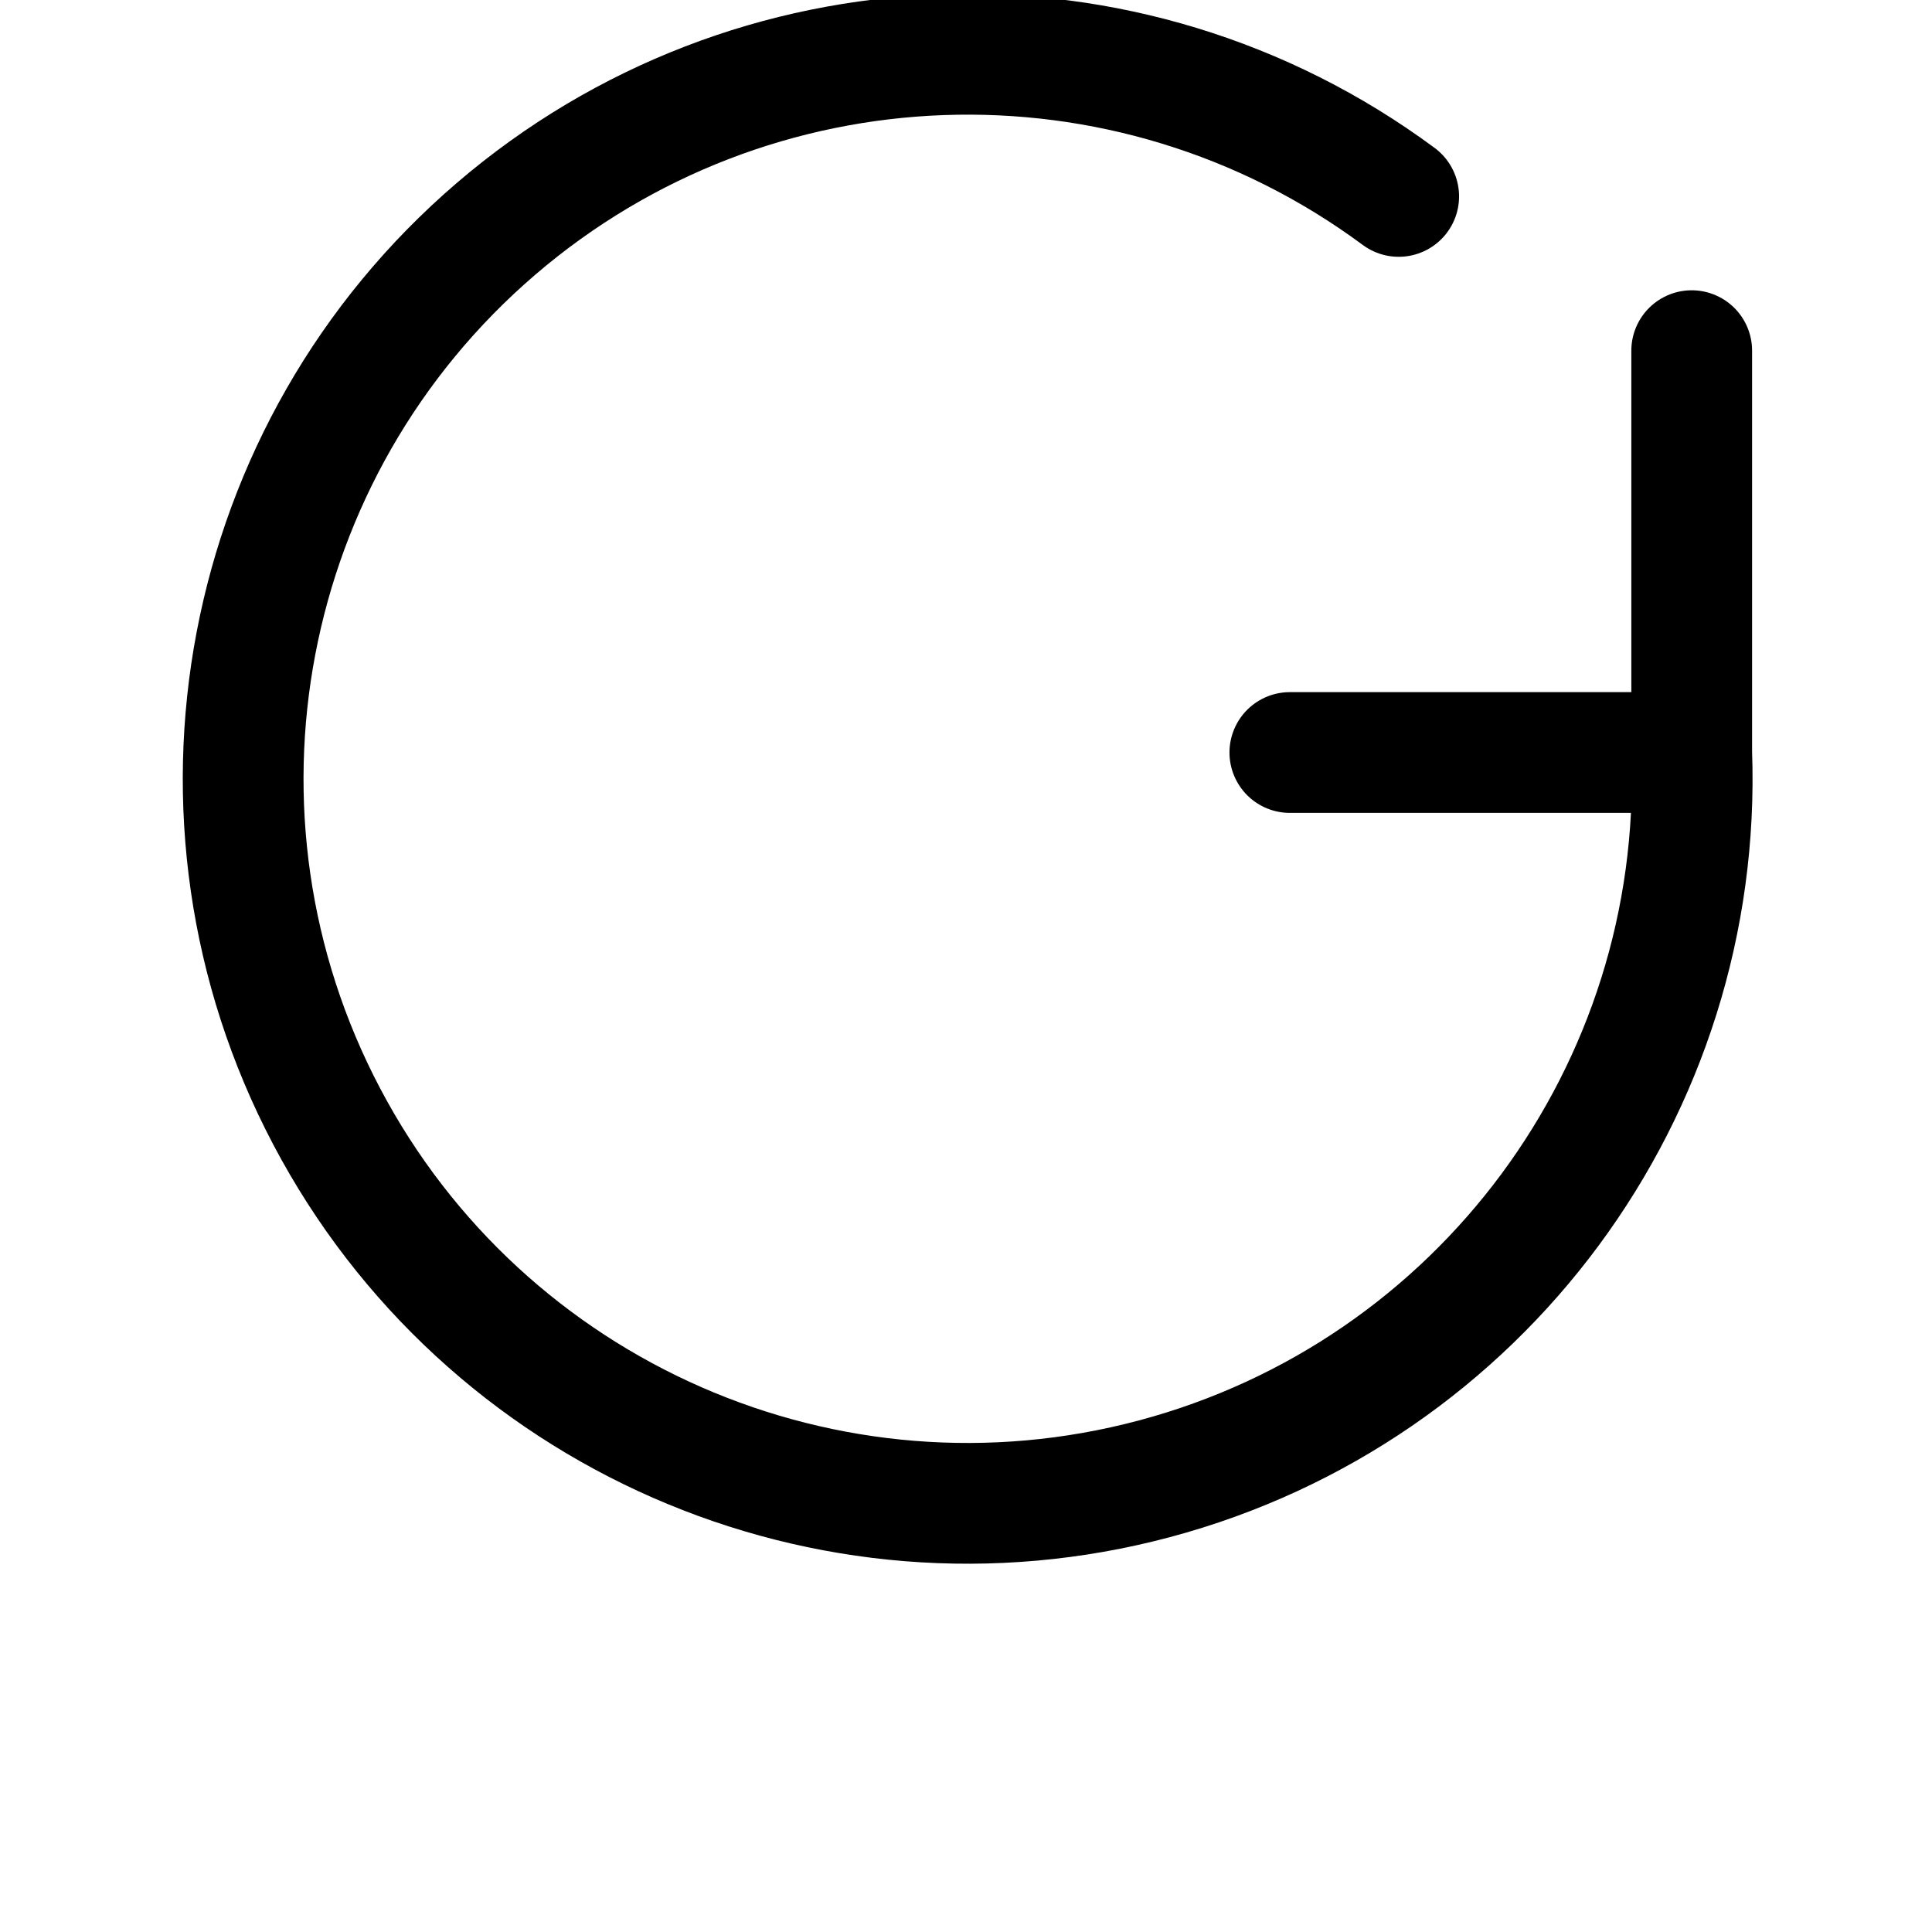
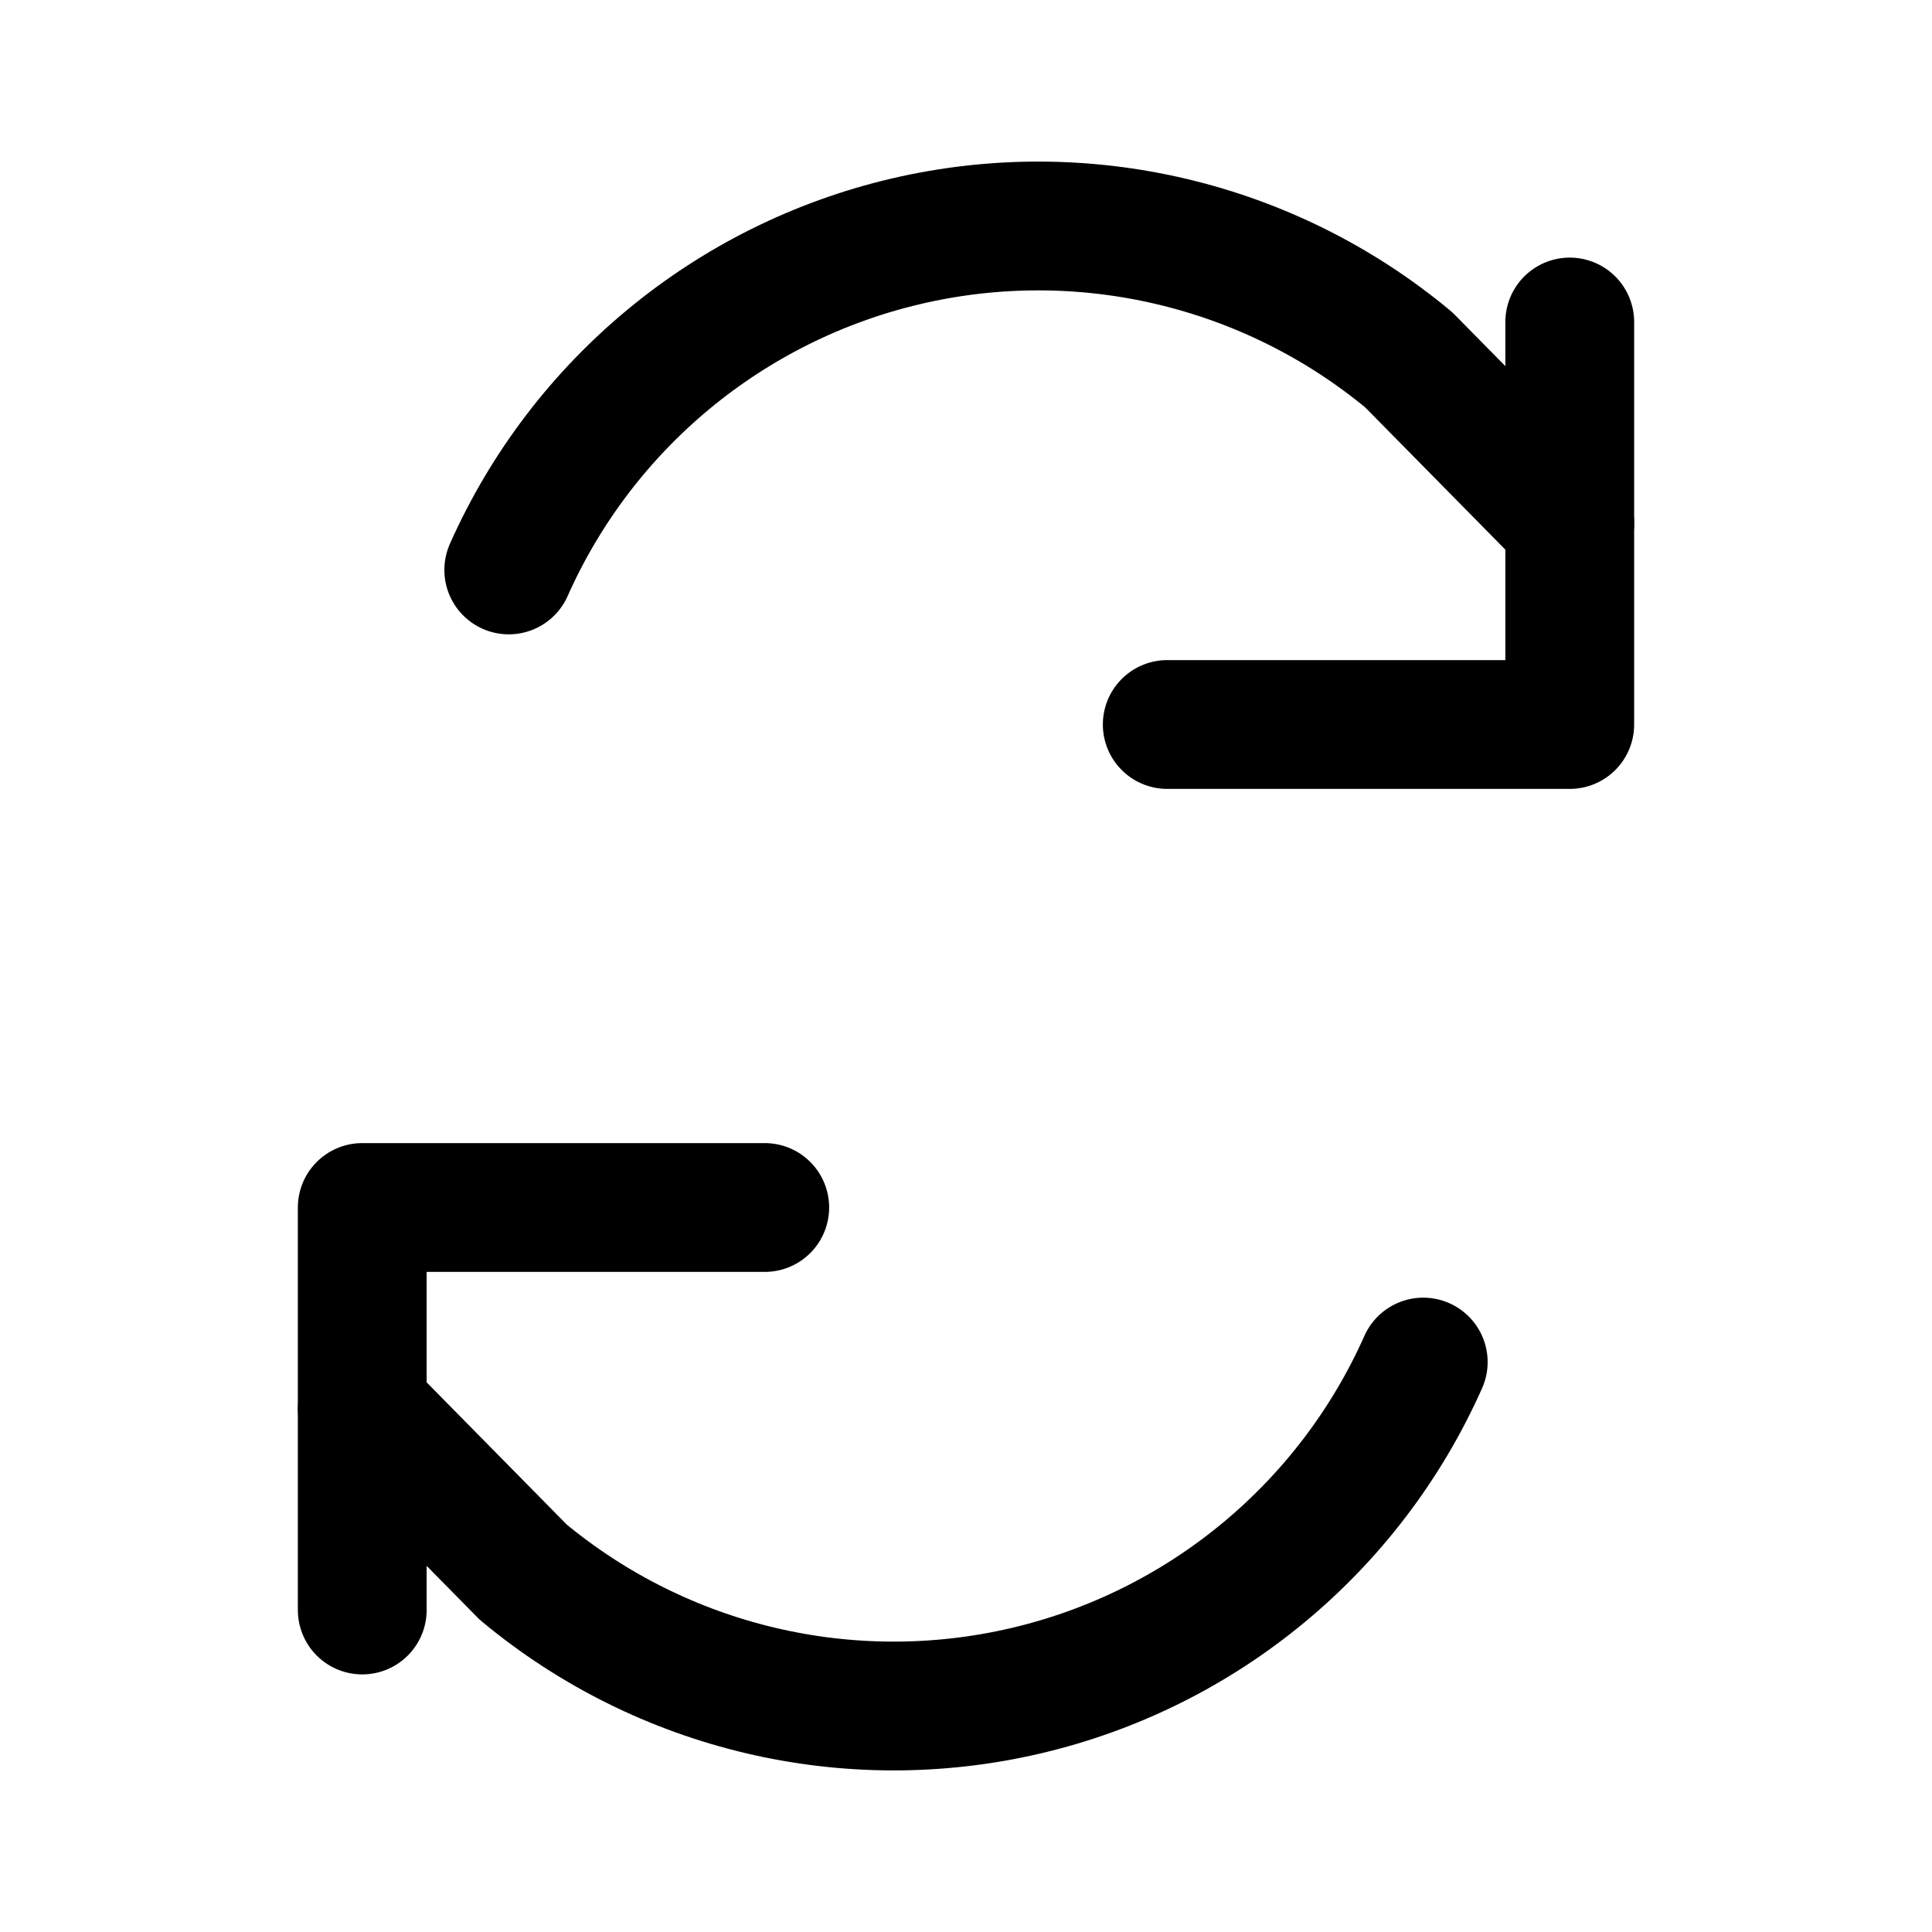
- <svg xmlns="http://www.w3.org/2000/svg" viewBox="0 0 24 24" stroke-width="1.5" aria-hidden="true" fill="none">
-   <path stroke="currentColor" stroke-linecap="round" stroke-linejoin="round" d="M16.023 9.348h4.992V4.356M21.015 9.348a9 9 0 11-3.64-6.908" />
+ <svg xmlns="http://www.w3.org/2000/svg" viewBox="0 0 24 24" fill="none">
+   <polyline points="19.5 4 19.5 9 14.5 9" stroke="currentColor" stroke-width="1.6" stroke-linecap="round" stroke-linejoin="round" />
+   <polyline points="4.5 20 4.5 15 9.5 15" stroke="currentColor" stroke-width="1.6" stroke-linecap="round" stroke-linejoin="round" />
+   <path d="M6.32 7.08A7.2 7.2 0 0 1 17.5 4.47L19.5 6.5" stroke="currentColor" stroke-width="1.6" stroke-linecap="round" stroke-linejoin="round" />
+   <path d="M17.68 16.92A7.2 7.2 0 0 1 6.5 19.53L4.5 17.5" stroke="currentColor" stroke-width="1.6" stroke-linecap="round" stroke-linejoin="round" />
</svg>
